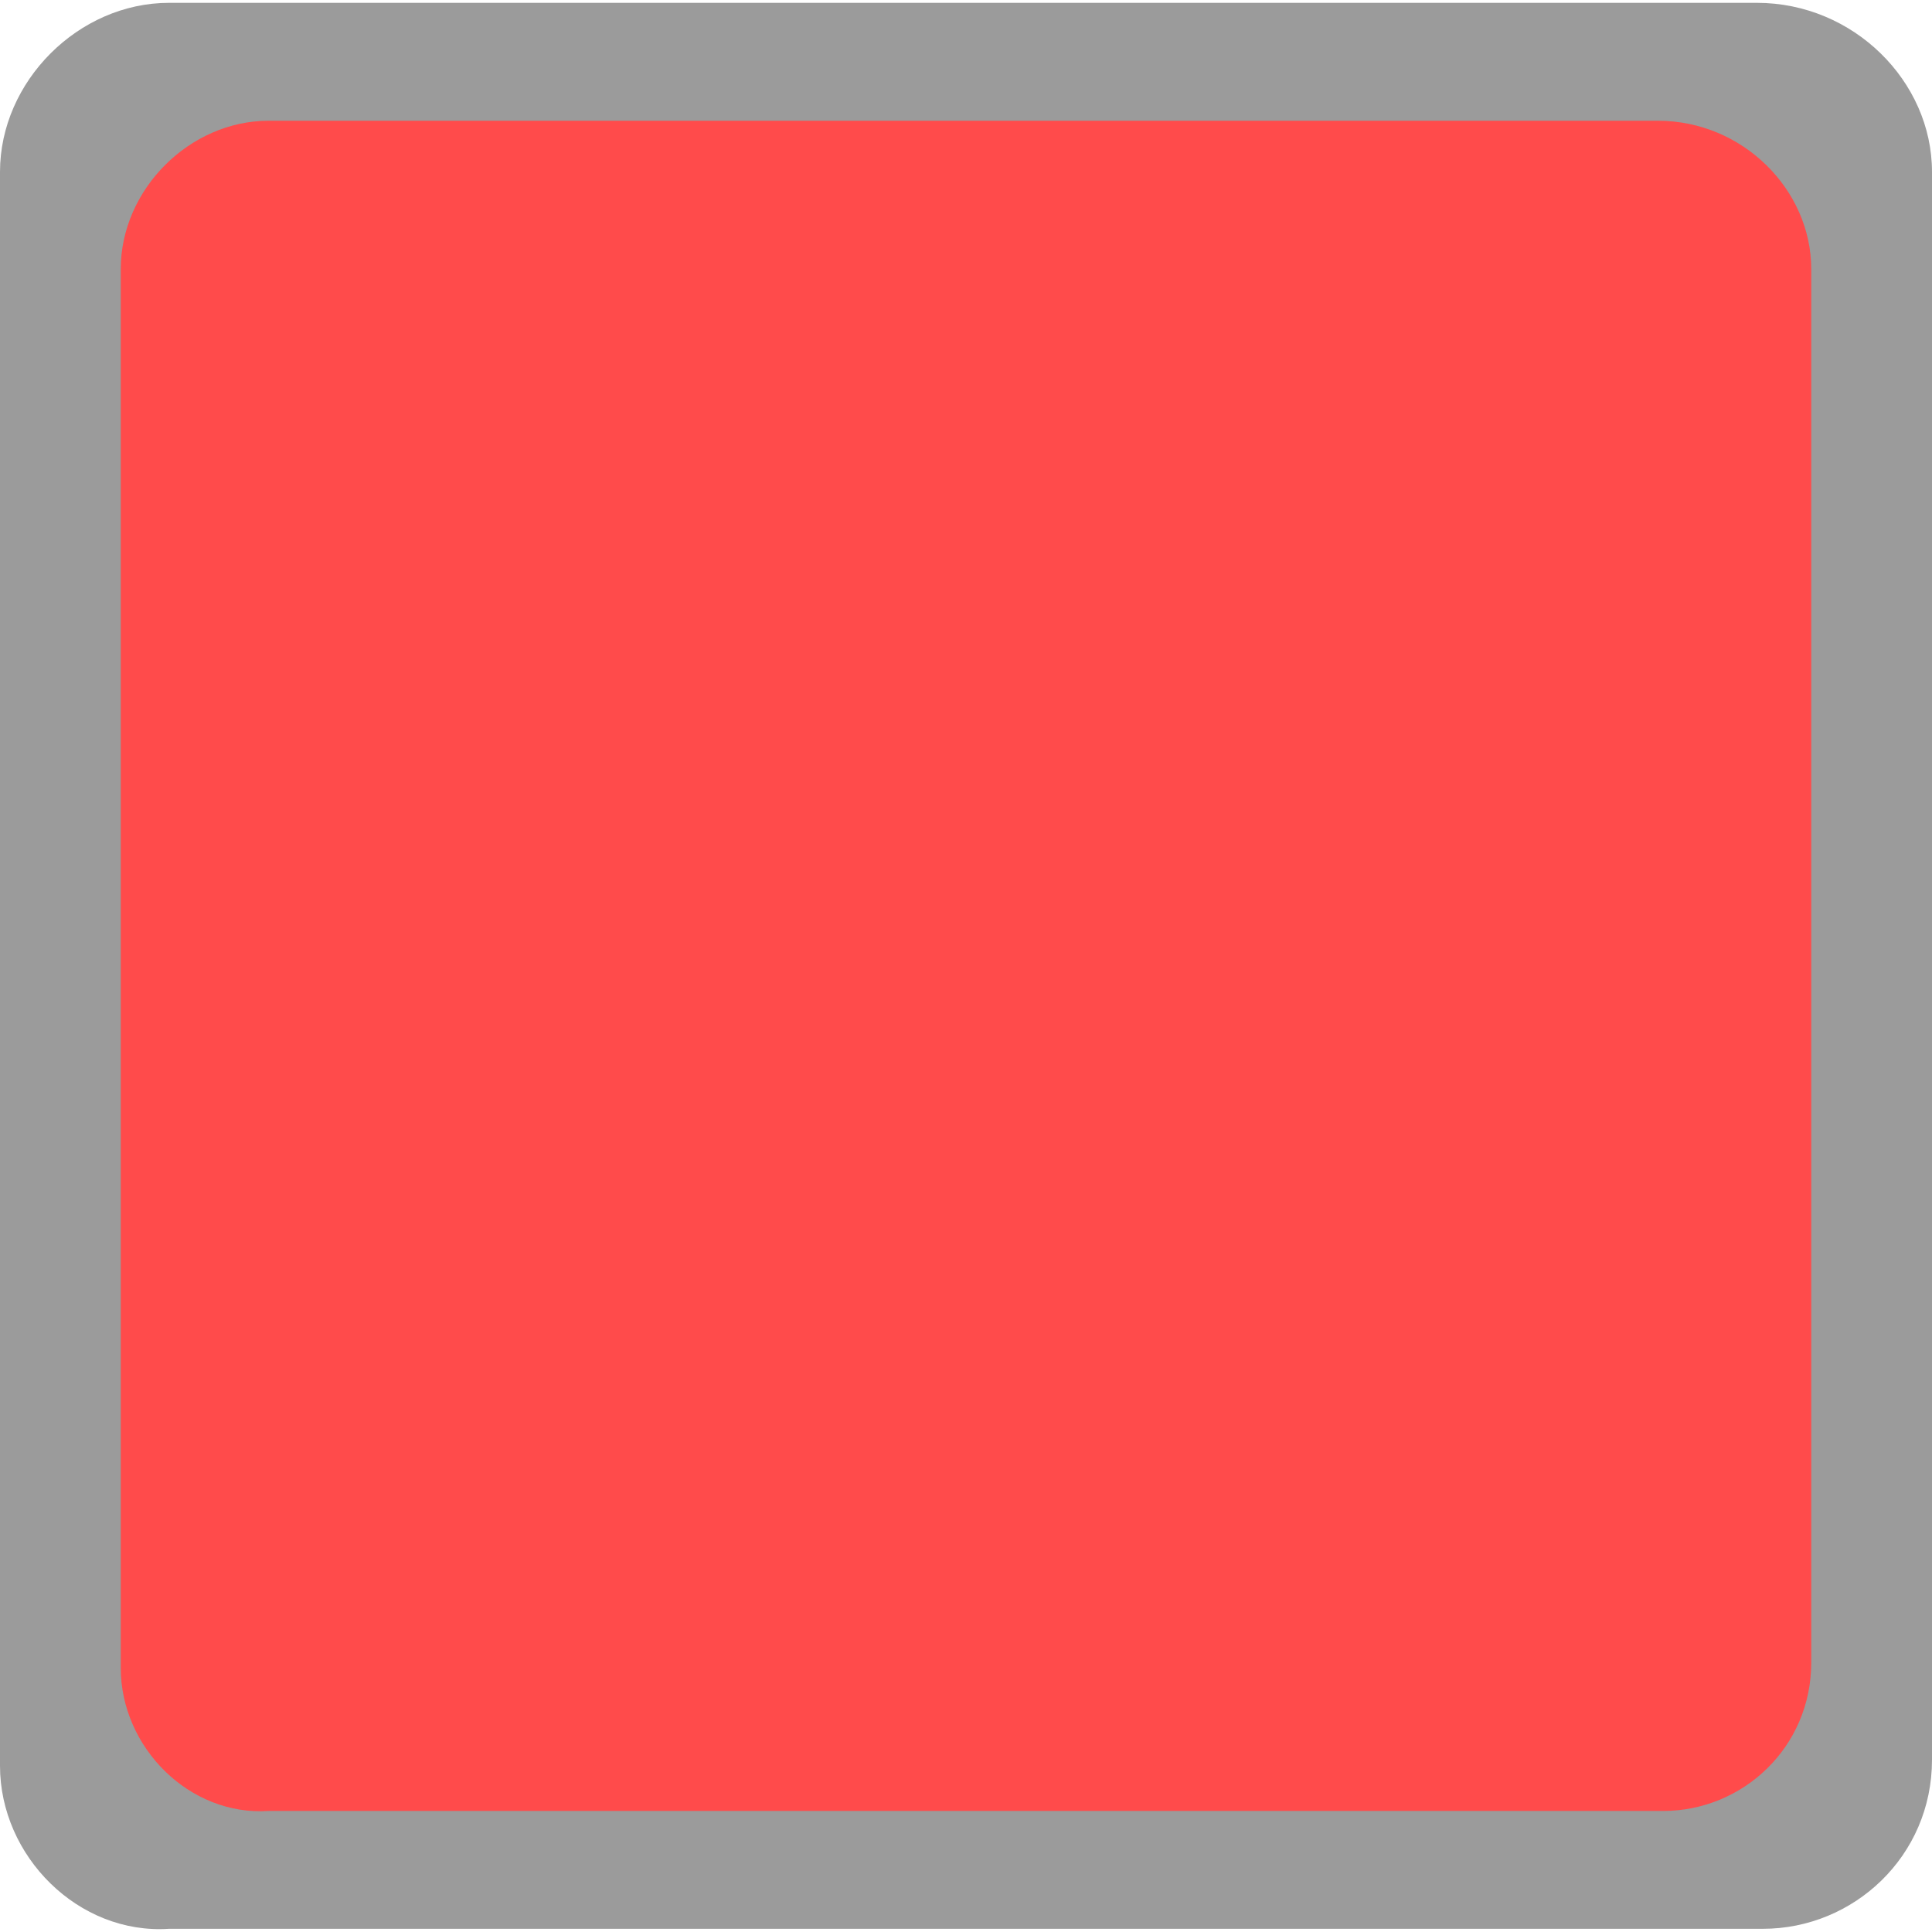
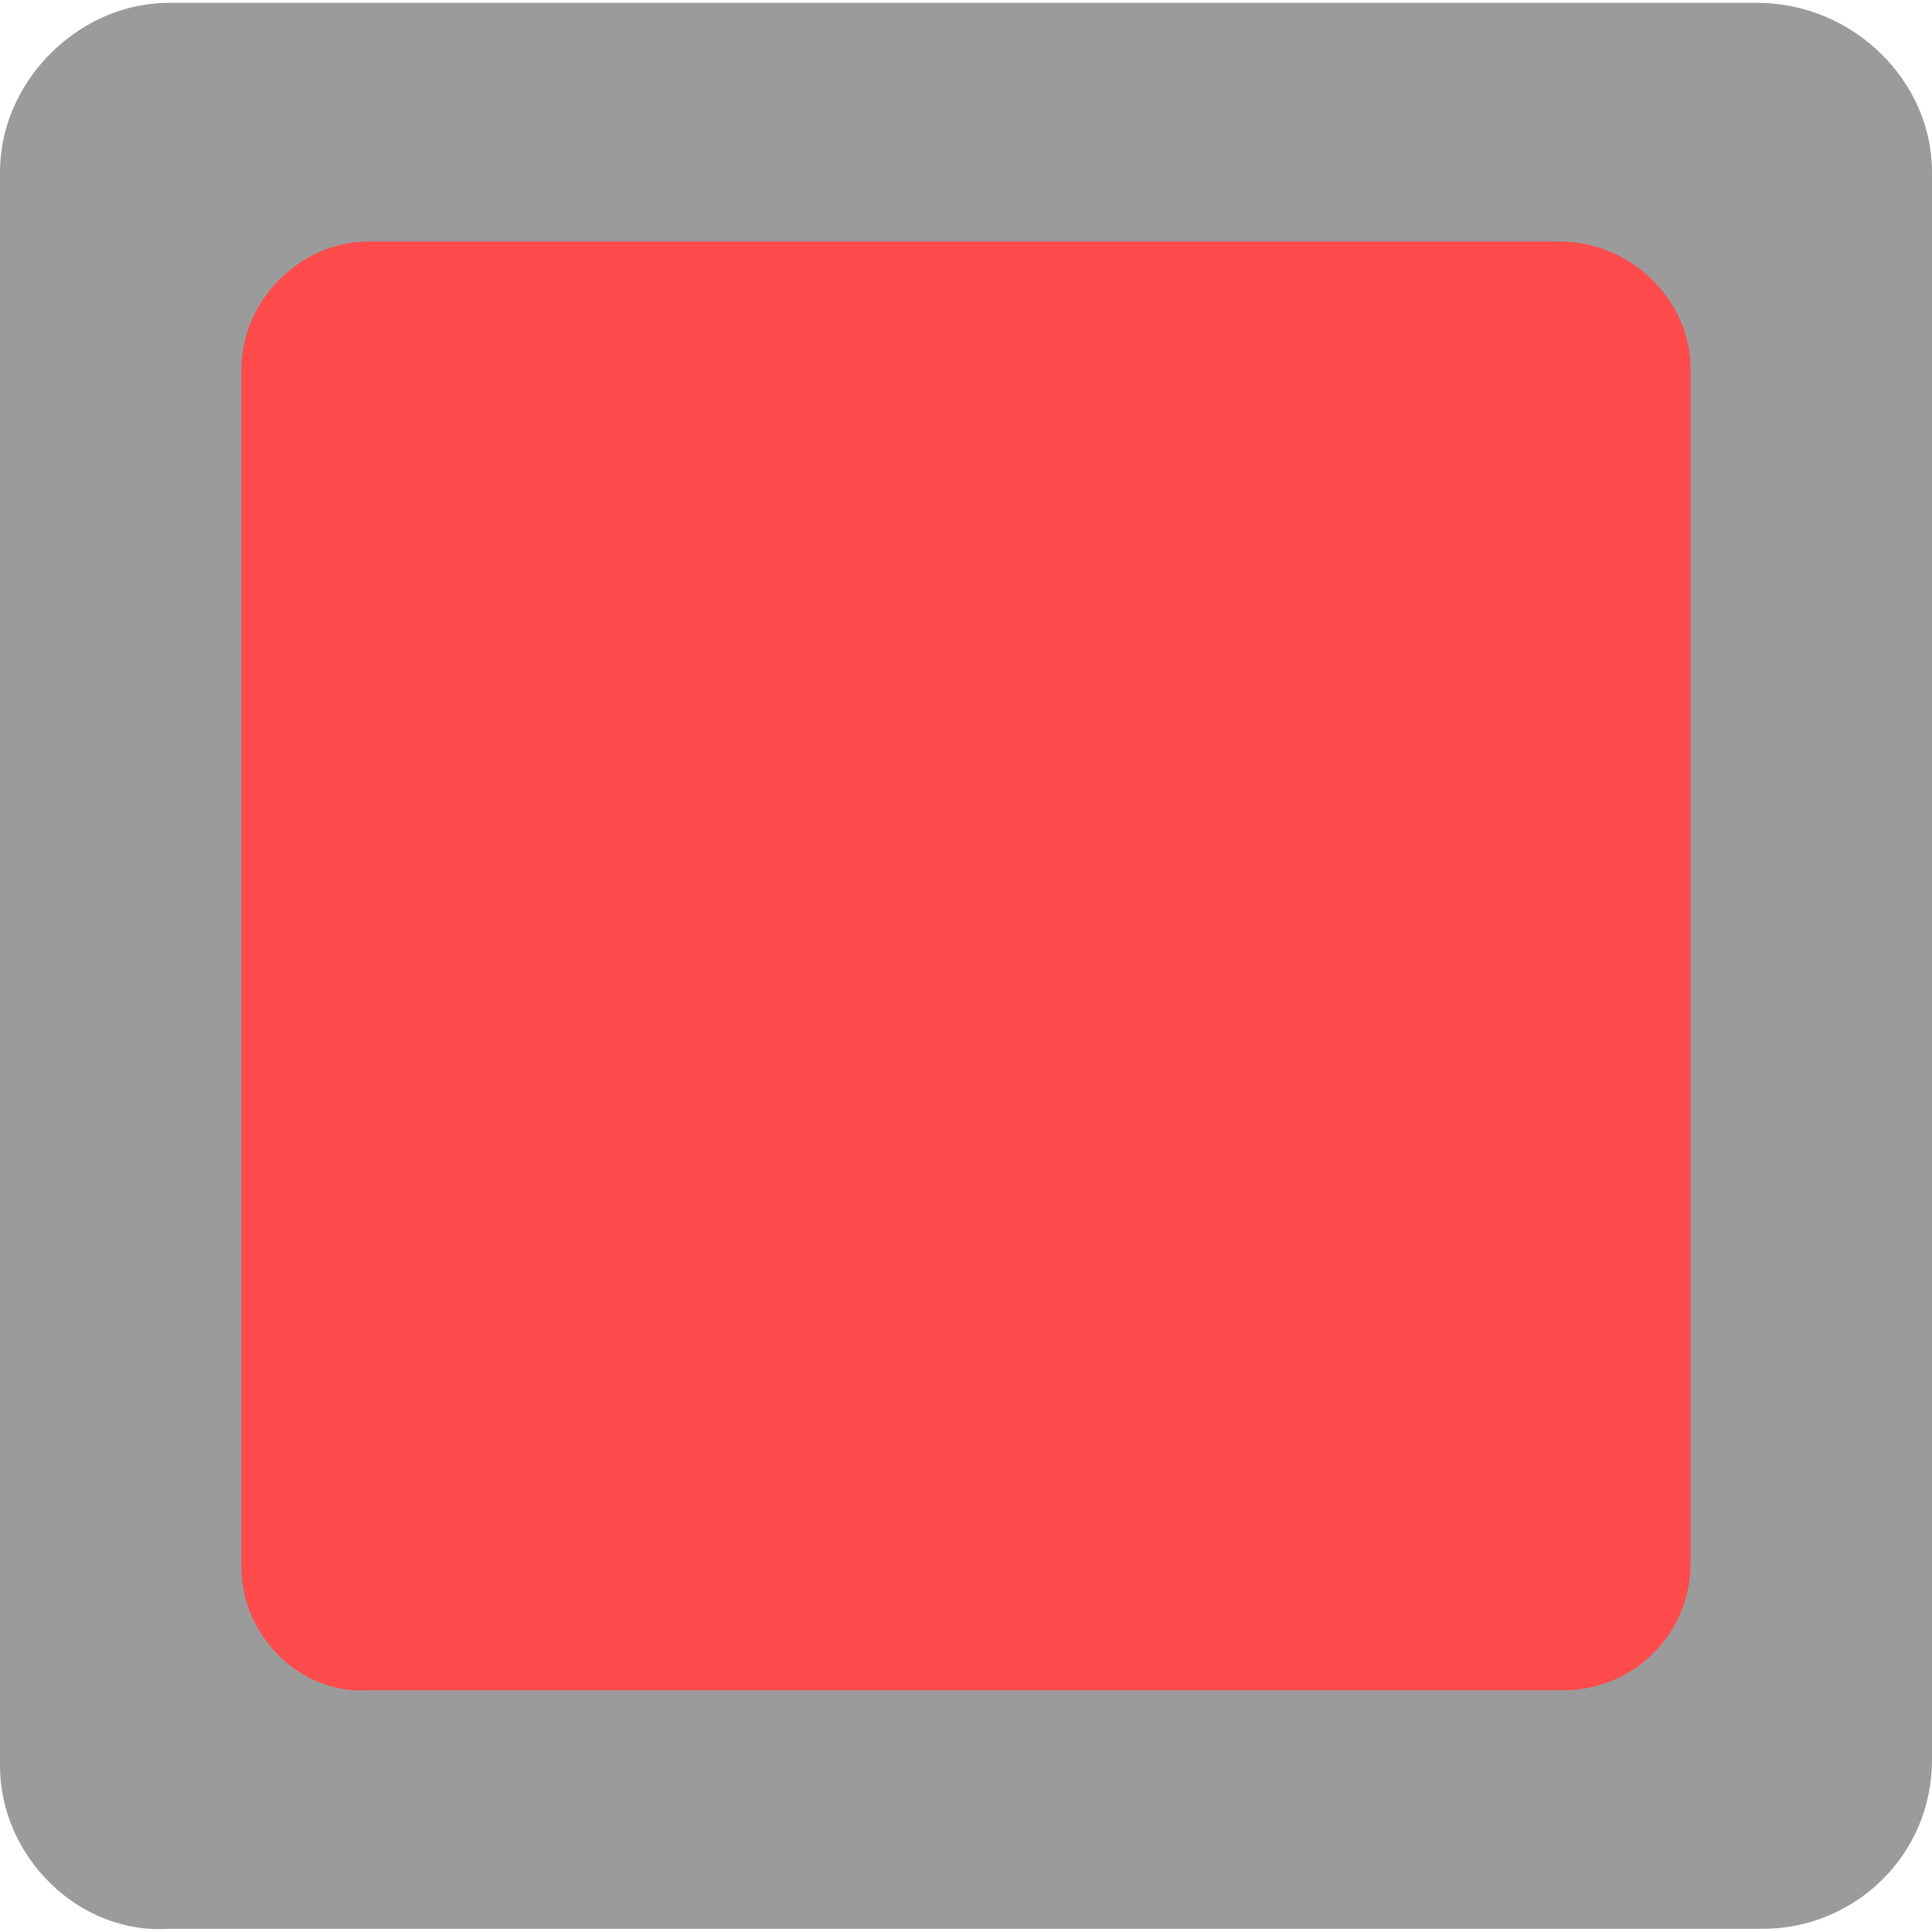
<svg xmlns="http://www.w3.org/2000/svg" version="1.1" id="Ebene_1" x="0px" y="0px" viewBox="0 0 32 32" style="enable-background:new 0 0 32 32;" xml:space="preserve">
  <defs id="defs8" />
  <style type="text/css" id="style2">
	.st0{fill:#E64E4F;enable-background:new    ;}
</style>
  <path id="XMLID_1_-8" class="st0" d="M 0,29.247 V 2.847 C 0,1.347 1.3,0.047 2.8,0.047 H 29.1 c 1.6,0 2.9,1.3 2.9,2.8 V 29.147 c 0,1.6 -1.3,2.8 -2.8,2.8 H 2.8 c -1.5,0.1 -2.8,-1.2 -2.8,-2.7 z" style="fill:#9b9b9b;fill-opacity:1;enable-background:new" />
-   <path id="XMLID_1_" class="st0" d="M 2,27.626 V 4.457 C 2,3.141 3.138,2 4.45,2 h 23.012 c 1.4,0 2.538,1.141 2.538,2.457 V 27.538 c 0,1.404 -1.137,2.457 -2.45,2.457 H 4.45 C 3.138,30.083 2,28.942 2,27.626 Z" style="fill:#ff4b4b;fill-opacity:1;stroke-width:0.876;enable-background:new" />
+   <path id="XMLID_1_" class="st0" d="M 4,25.965 V 6.106 C 4,4.978 4.975,4 6.1,4 h 19.725 c 1.2,0 2.175,0.978 2.175,2.106 V 25.89 c 0,1.204 -0.975,2.106 -2.1,2.106 H 6.1 C 4.975,28.071 4,27.093 4,25.965 Z" style="fill:#ff4b4b;fill-opacity:1;stroke-width:0.751;enable-background:new" />
</svg>
